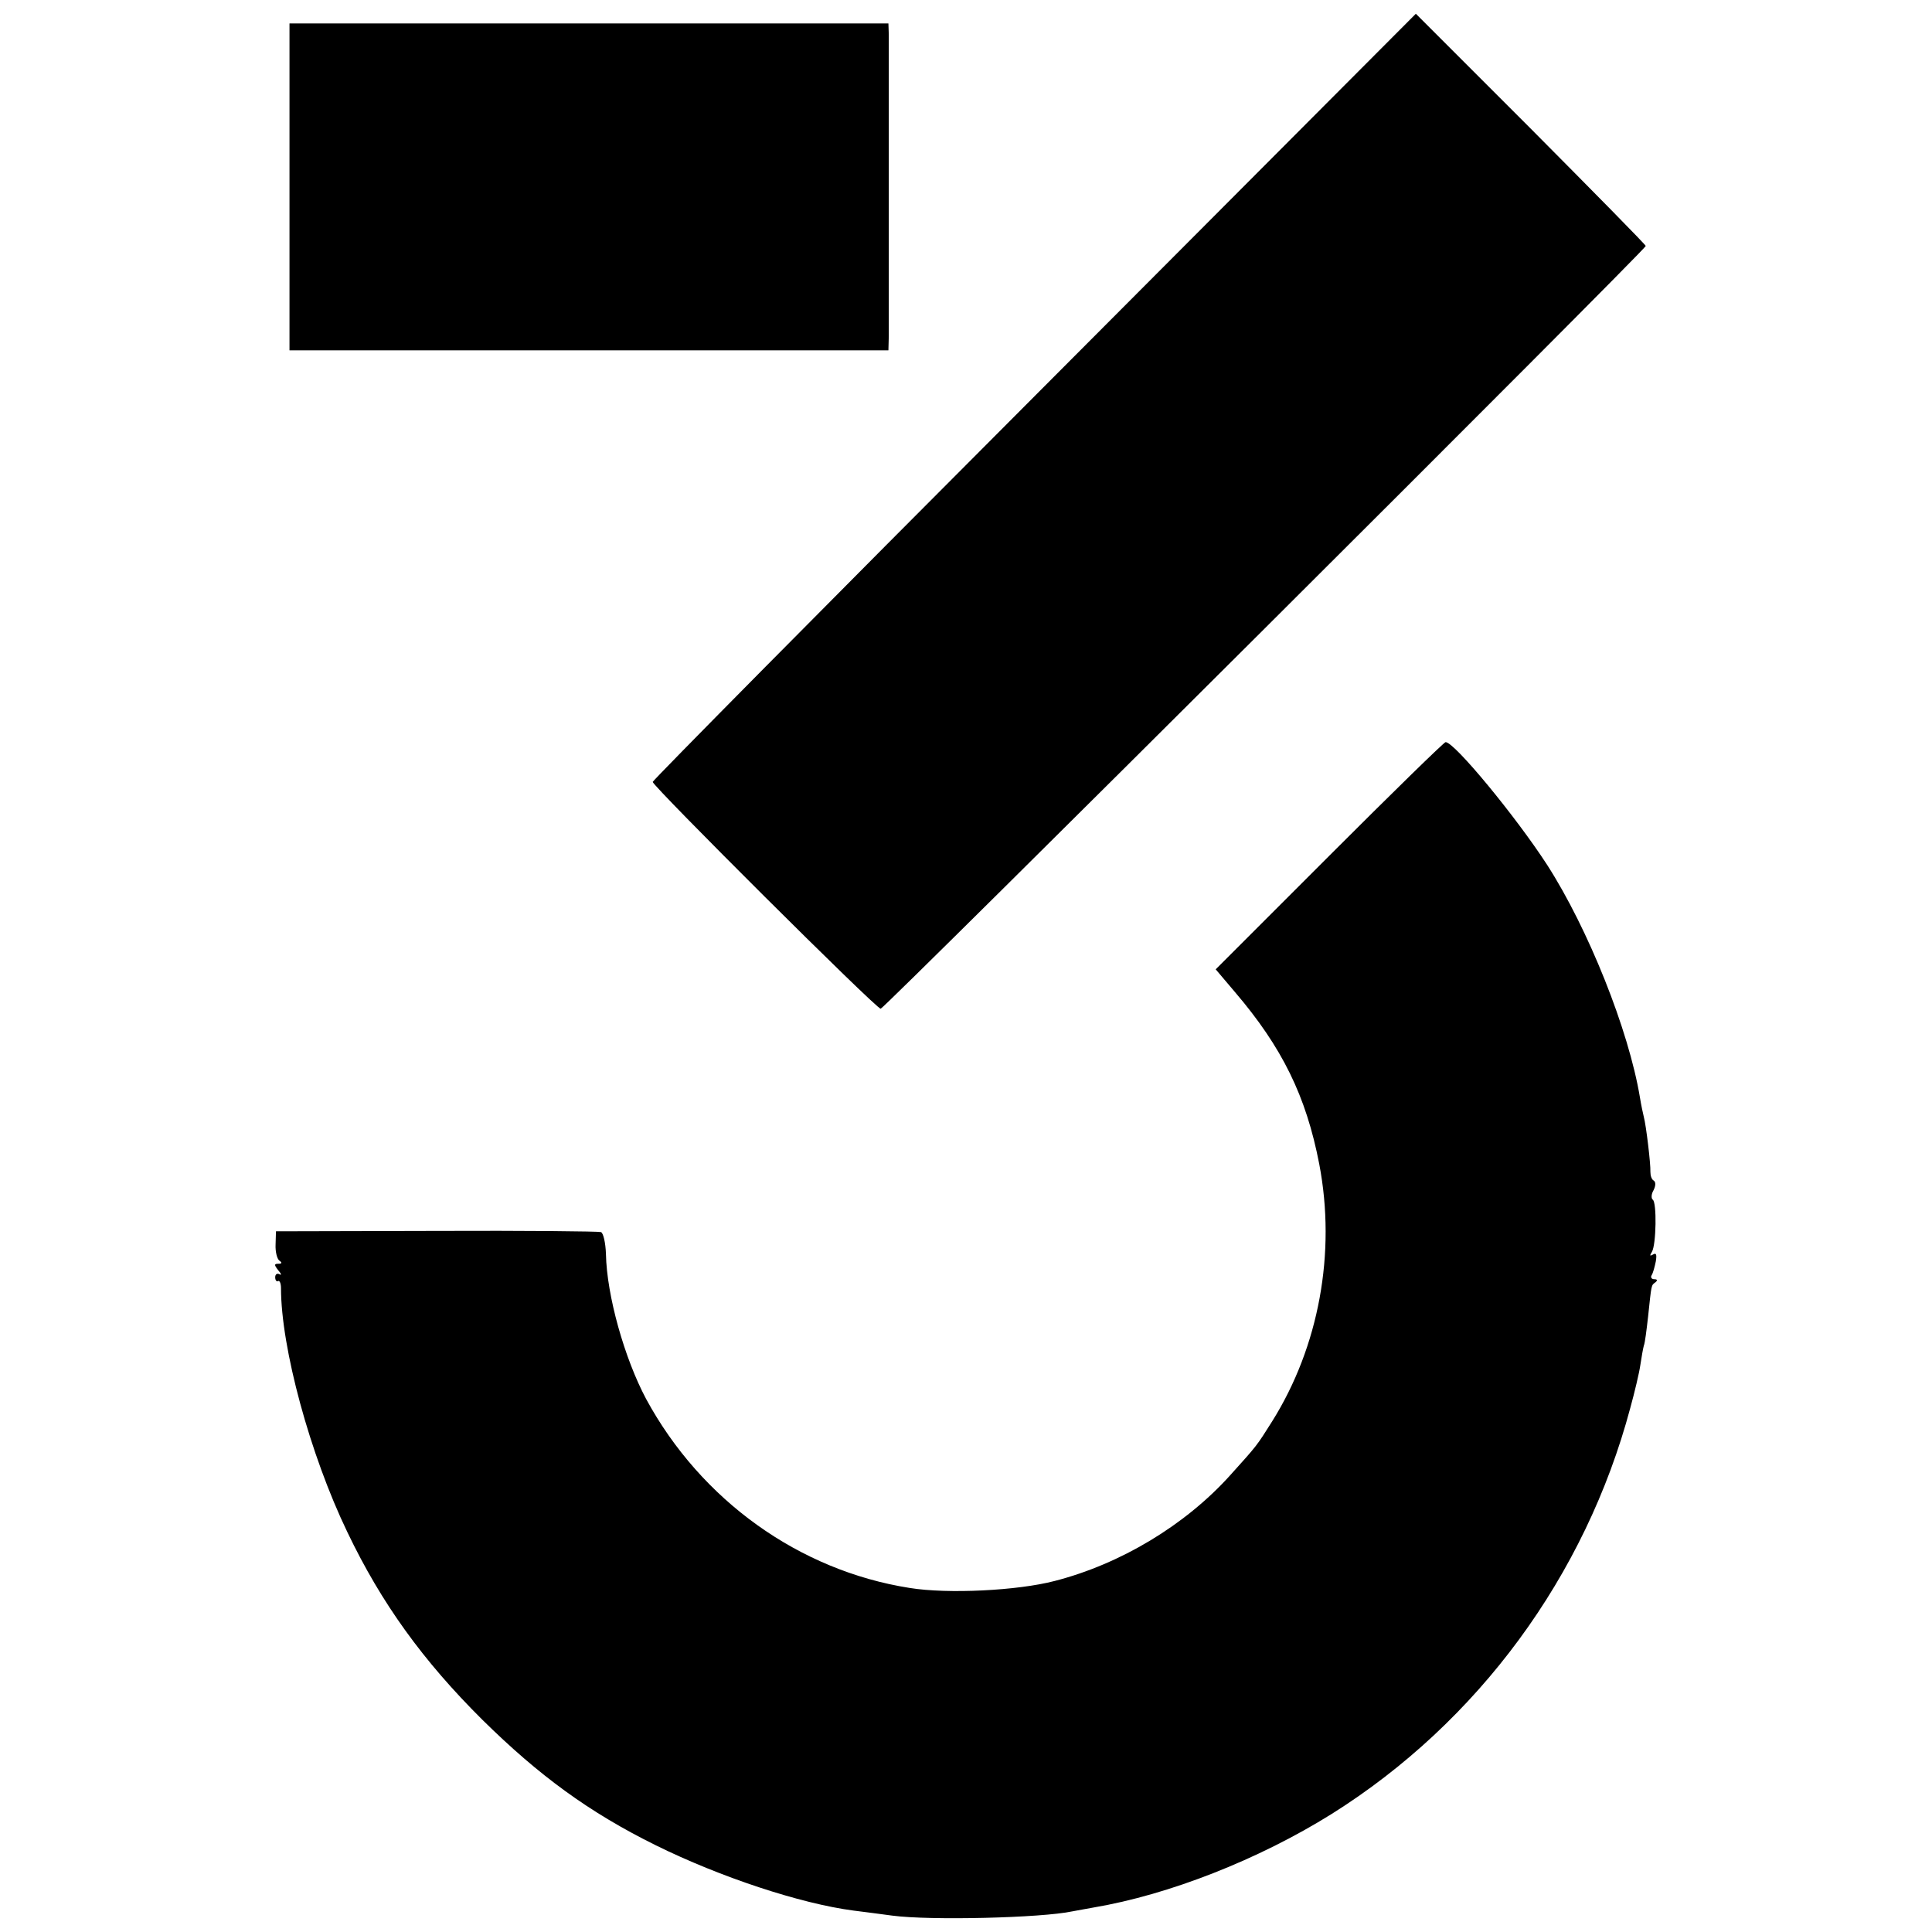
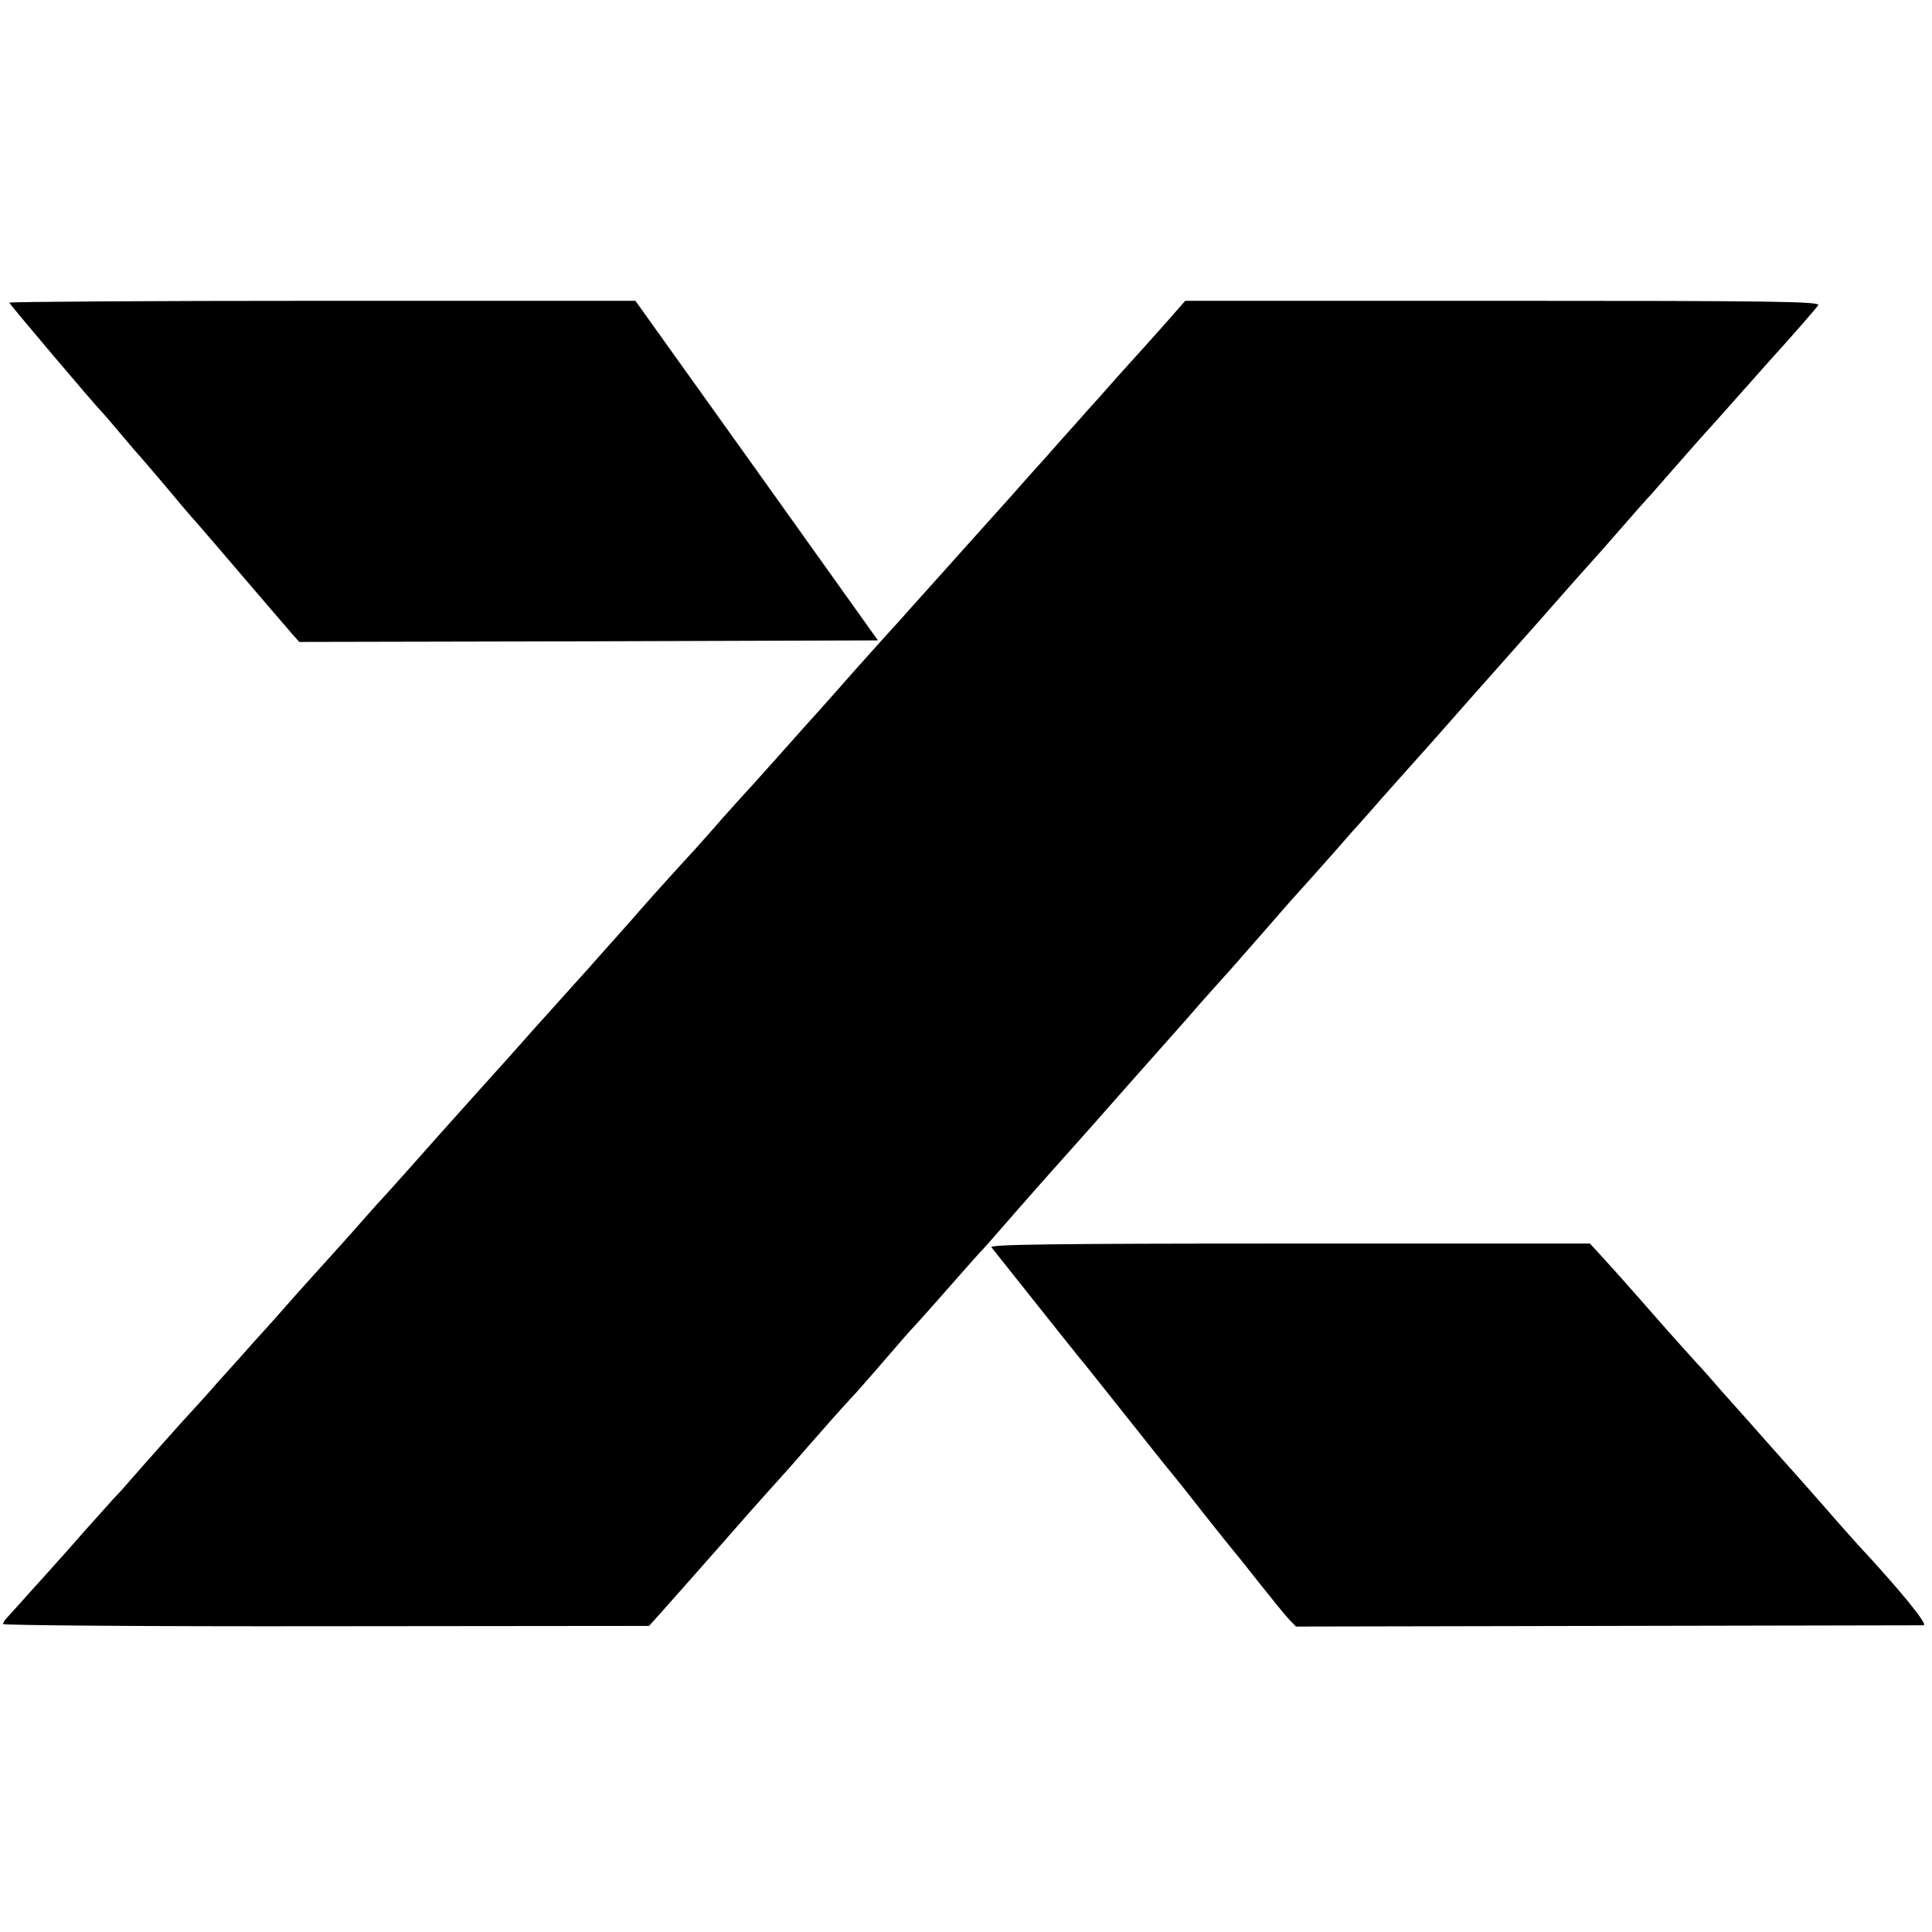
- <svg xmlns="http://www.w3.org/2000/svg" viewBox="0 0 500 500">
-   <path d="m267.72,102.56c-54.4,54.5-98.8,99.4-98.8,99.8,0,1.1,57.8,58.7,59,58.7.9,0,198-196.5,198-197.4,0-.3-13.4-13.9-29.7-30.3l-29.8-29.8-98.7,99Z" />
-   <path d="m74.92,48.36v42.3h155l.1-3.8V9.06l-.1-3H74.92v42.3Z" />
-   <path d="m344.02,221.46l-29.4,29.4,5,5.9c12.2,14.3,18.4,26.9,21.8,44.5,4.4,23-.1,47.3-12.2,66.6-4.1,6.5-3.8,6.1-11,14.1-11.6,12.8-28.2,22.8-45.3,27.2-9.6,2.5-27.6,3.4-37.5,1.8-28.6-4.5-54-22.7-68.2-48.9-5.6-10.5-10.2-26.8-10.4-37.5-.1-3-.7-5.5-1.3-5.7s-19.8-.4-42.6-.3l-41.5.1-.1,3.4c-.1,1.9.4,3.8,1,4.2.7.5.7.8-.3.8-1.1,0-1.1.3,0,1.7.8.9.9,1.4.3,1-.6-.3-1.1,0-1.1.8s.4,1.2.7,1c.4-.3.8.5.8,1.8,0,15.4,7.5,43.1,17.2,63.2,8.8,18.4,19.6,33.3,34.9,48.5,14.7,14.5,27.7,24,44.9,32.5,16.6,8.2,37.4,15.1,51.2,16.9,2.5.3,7,.9,10,1.3,9.8,1.3,38.6.6,46.6-1.1,1.2-.2,3.7-.7,5.5-1,19.5-3.3,42.7-12.4,61.6-24.2,37.9-23.8,65.7-61.6,77.3-105.1,1.1-4,2.3-9,2.6-11.1.3-2,.7-4.3.9-5,.3-.7.7-4,1.1-7.5.9-8.5.8-8.1,1.9-8.9.6-.5.5-.8-.3-.8-.7,0-1-.5-.7-1,.4-.6.8-2.2,1.1-3.6.3-1.8.1-2.3-.7-1.8-.9.5-.9.3-.3-.7,1.1-1.8,1.3-12.8.2-13.5-.4-.3-.4-1.4.2-2.4.6-1.2.6-2.1.1-2.5-.6-.3-.9-1.3-.9-2.3.1-1.9-1.1-12-1.7-14.2-.2-.8-.7-3.1-1-5-2.9-17.5-13.4-43.7-24-60.2-8.1-12.5-24-31.8-26.3-31.8-.4,0-13.9,13.2-30.1,29.4Z" />
+ <svg xmlns="http://www.w3.org/2000/svg" version="1.0" width="623pt" height="623pt" viewBox="0 0 623 623" preserveAspectRatio="xMidYMid meet">
+   <g transform="translate(0,623) scale(0.1,-0.1)" fill="#000000" stroke="none">
+     <path d="M30 5254 c0 -4 280 -335 300 -354 3 -3 30 -34 60 -70 30 -36 57 -67 60 -70 5 -5 98 -114 135 -159 11 -13 25 -29 30 -35 6 -6 55 -63 109 -126 87 -102 120 -140 217 -253 l24 -27 933 2 933 3 -391 548 -391 547 -1009 0 c-556 0 -1010 -3 -1010 -6z" />
+     <path d="M3764 5194 c-33 -37 -70 -79 -84 -94 -14 -15 -54 -60 -90 -100 -36 -41 -69 -78 -75 -84 -5 -6 -46 -52 -90 -101 -44 -50 -84 -95 -90 -101 -5 -6 -37 -41 -70 -79 -33 -37 -69 -77 -80 -89 -11 -12 -54 -60 -95 -106 -41 -46 -84 -94 -95 -106 -11 -12 -35 -39 -54 -60 -19 -22 -55 -62 -80 -89 -25 -28 -76 -84 -112 -125 -79 -90 -137 -154 -164 -184 -11 -12 -51 -58 -90 -101 -38 -43 -93 -104 -121 -134 -28 -31 -66 -74 -85 -96 -19 -21 -41 -46 -49 -55 -20 -21 -154 -169 -177 -196 -10 -12 -47 -54 -83 -94 -36 -40 -72 -81 -80 -90 -8 -9 -49 -54 -90 -100 -41 -46 -82 -91 -90 -100 -34 -39 -147 -165 -169 -189 -43 -48 -149 -166 -170 -190 -19 -22 -144 -162 -166 -185 -5 -6 -44 -49 -85 -96 -41 -46 -82 -91 -90 -100 -8 -9 -49 -54 -90 -100 -41 -47 -97 -110 -125 -140 -27 -31 -81 -91 -120 -134 -38 -44 -77 -86 -85 -95 -15 -15 -143 -159 -205 -230 -16 -19 -39 -44 -50 -55 -11 -12 -54 -60 -95 -106 -41 -47 -79 -90 -85 -96 -5 -6 -41 -46 -80 -89 -38 -43 -76 -84 -82 -91 -7 -7 -13 -16 -13 -21 0 -4 469 -8 1042 -7 l1041 1 35 39 c52 58 85 96 207 234 60 69 126 143 145 164 19 21 40 44 45 50 6 6 42 47 80 91 63 72 99 113 160 179 17 19 67 76 148 170 10 12 35 39 55 61 20 22 66 74 102 115 36 41 74 84 85 96 11 11 45 49 75 84 30 35 62 71 70 80 46 53 148 167 165 186 11 12 33 37 49 55 27 31 211 239 278 314 14 16 35 39 45 51 10 12 47 54 83 94 36 40 72 80 80 90 41 46 121 138 140 160 12 14 38 43 58 65 20 22 68 76 107 120 38 44 72 82 75 85 3 3 37 41 75 85 39 44 79 89 90 101 11 12 45 50 76 85 52 59 161 183 300 339 32 36 66 74 76 86 17 20 137 155 158 178 6 6 41 47 80 91 38 44 72 82 75 85 3 3 37 41 75 85 75 86 118 134 150 169 11 12 47 53 80 90 33 37 69 78 80 90 94 104 161 181 168 192 7 12 -152 14 -1016 14 l-1025 0 -58 -66z" />
+     <path d="M3197 2208 c118 -149 269 -338 281 -353 10 -11 78 -97 152 -190 74 -93 142 -179 152 -190 9 -11 54 -67 99 -125 46 -58 89 -112 96 -120 7 -8 45 -55 84 -105 39 -49 81 -101 94 -115 l24 -25 1003 2 c552 1 1011 2 1021 2 16 1 -78 116 -213 261 -13 14 -97 109 -150 170 -8 9 -44 50 -80 90 -36 40 -72 81 -80 90 -8 9 -44 50 -80 90 -36 40 -73 82 -83 94 -10 12 -31 35 -46 51 -61 67 -130 145 -191 215 -36 41 -85 96 -109 122 l-44 48 -970 0 c-774 0 -967 -3 -960 -12z" />
+   </g>
</svg>
